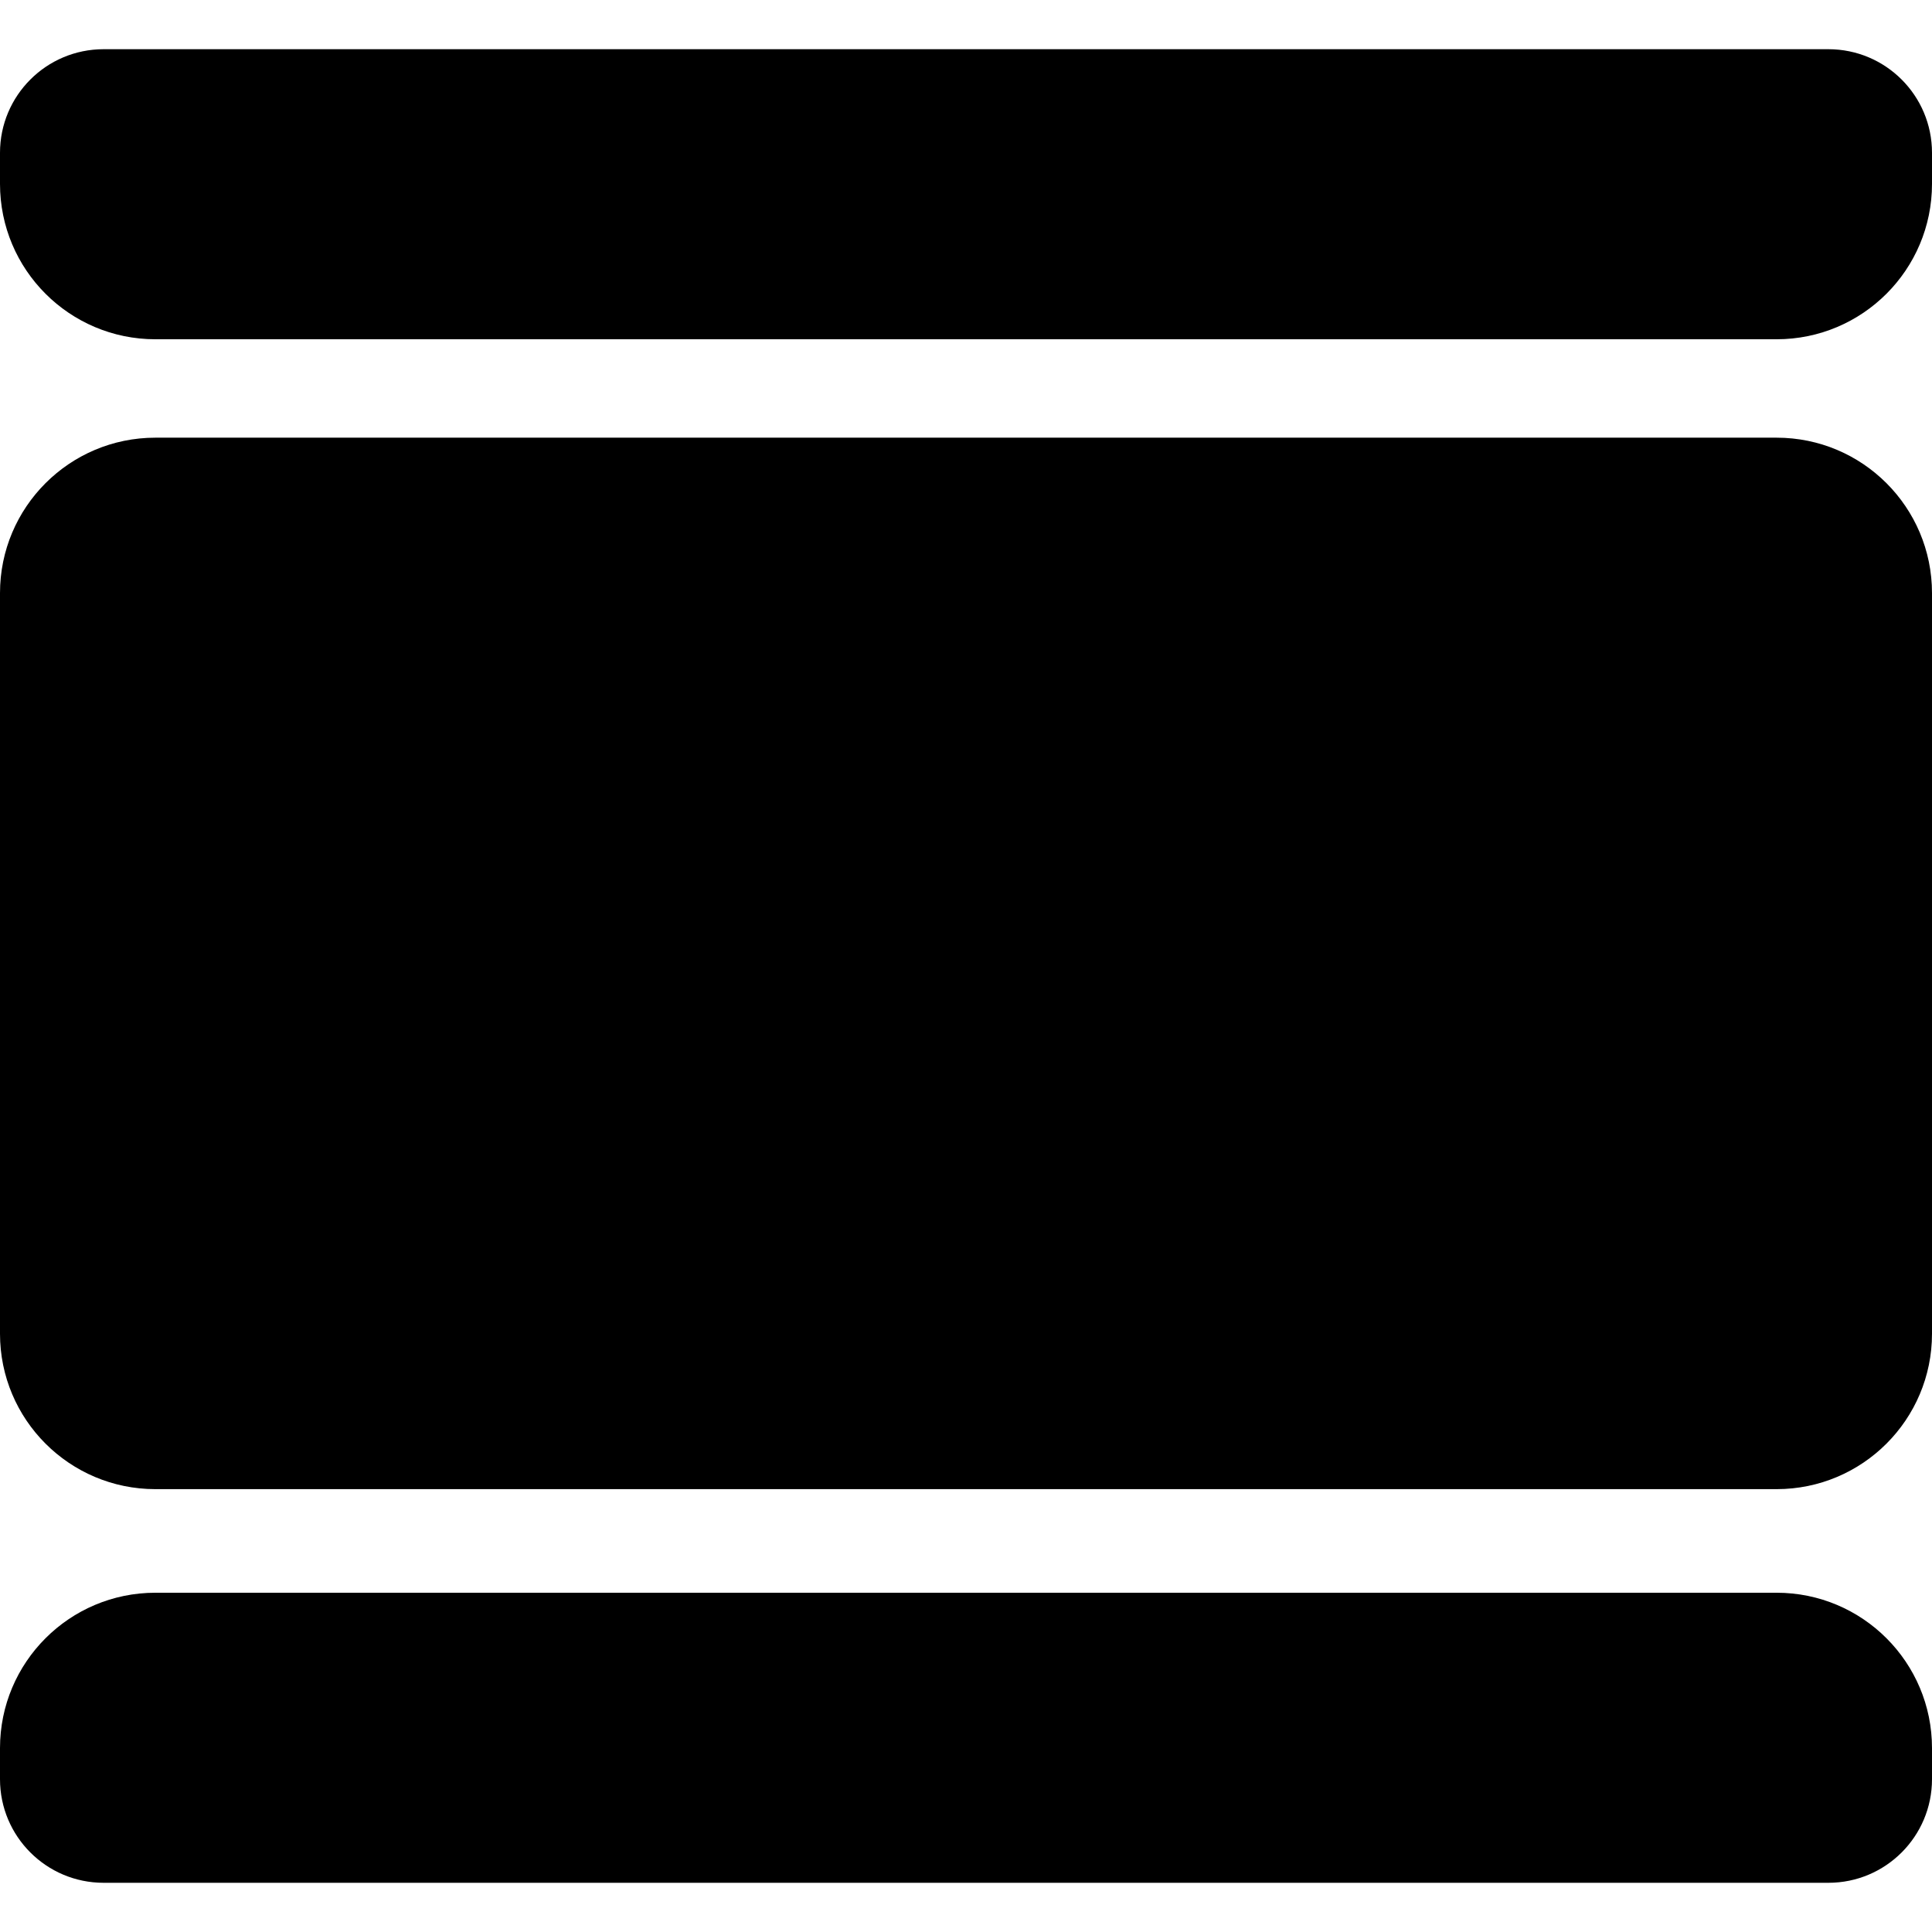
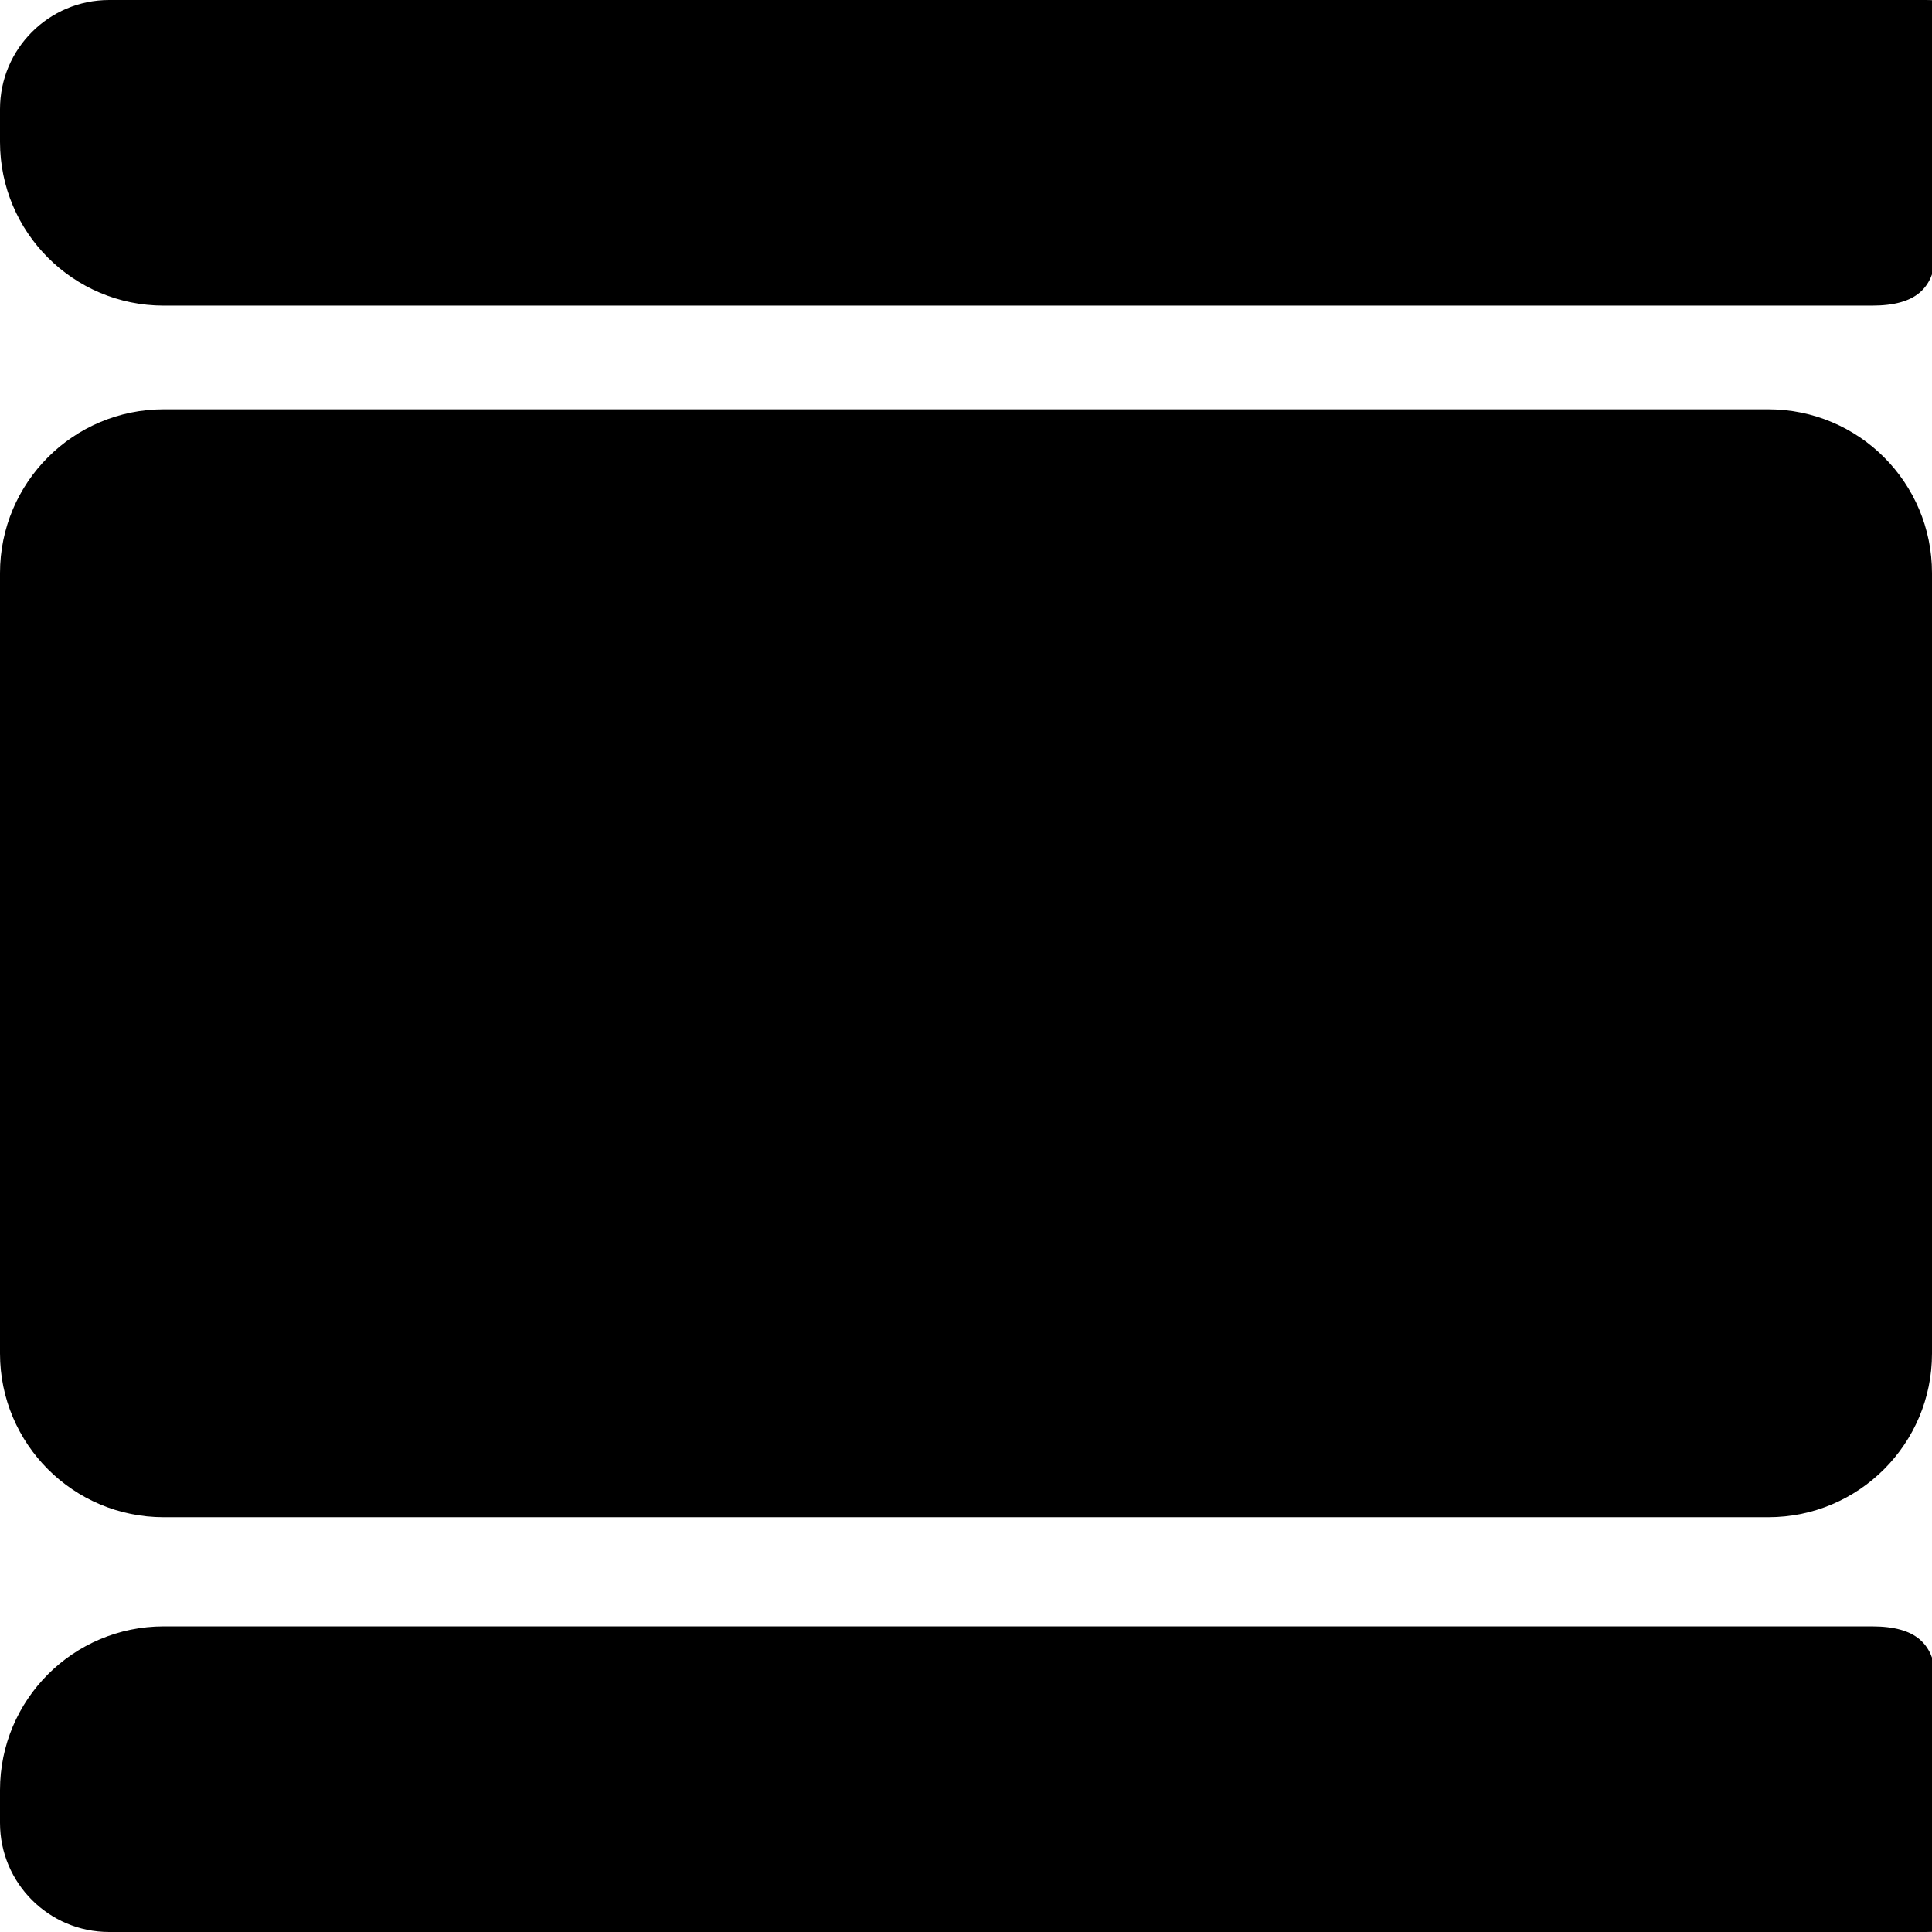
- <svg xmlns="http://www.w3.org/2000/svg" width="70" height="70" viewBox="0 0 373 354">
+ <svg xmlns="http://www.w3.org/2000/svg" width="70" height="70" viewBox="0 0 354 354">
  <g>
-     <rect y="75" width="373" height="203" rx="30" />
-     <path d="M0 20C0 8.954 8.954 0 20 0H353C364.046 0 373 8.954 373 20V26C373 42.569 359.569 56 343 56H30C13.431 56 0 42.569 0 26V20Z" />
-     <path d="M0 334C0 345.046 8.954 354 20 354H353C364.046 354 373 345.046 373 334V328C373 311.431 359.569 298 343 298H30C13.431 298 0 311.431 0 328V334Z" />
+     <rect y="75" width="354" height="203" rx="30" />
+     <path d="M0 20C0 8.954 8.954 0 20 0H353C364.046 0 354 8.954 354 20V26C354 42.569 359.569 56 343 56H30C13.431 56 0 42.569 0 26V20Z" />
+     <path d="M0 334C0 345.046 8.954 354 20 354H353C364.046 354 354 345.046 354 334V328C354 311.431 359.569 298 343 298H30C13.431 298 0 311.431 0 328V334Z" />
  </g>
  <defs>
    <clipPath id="clip0_301_21">
-       <rect width="373" height="354" />
+       <rect width="354" height="354" />
    </clipPath>
  </defs>
</svg>
